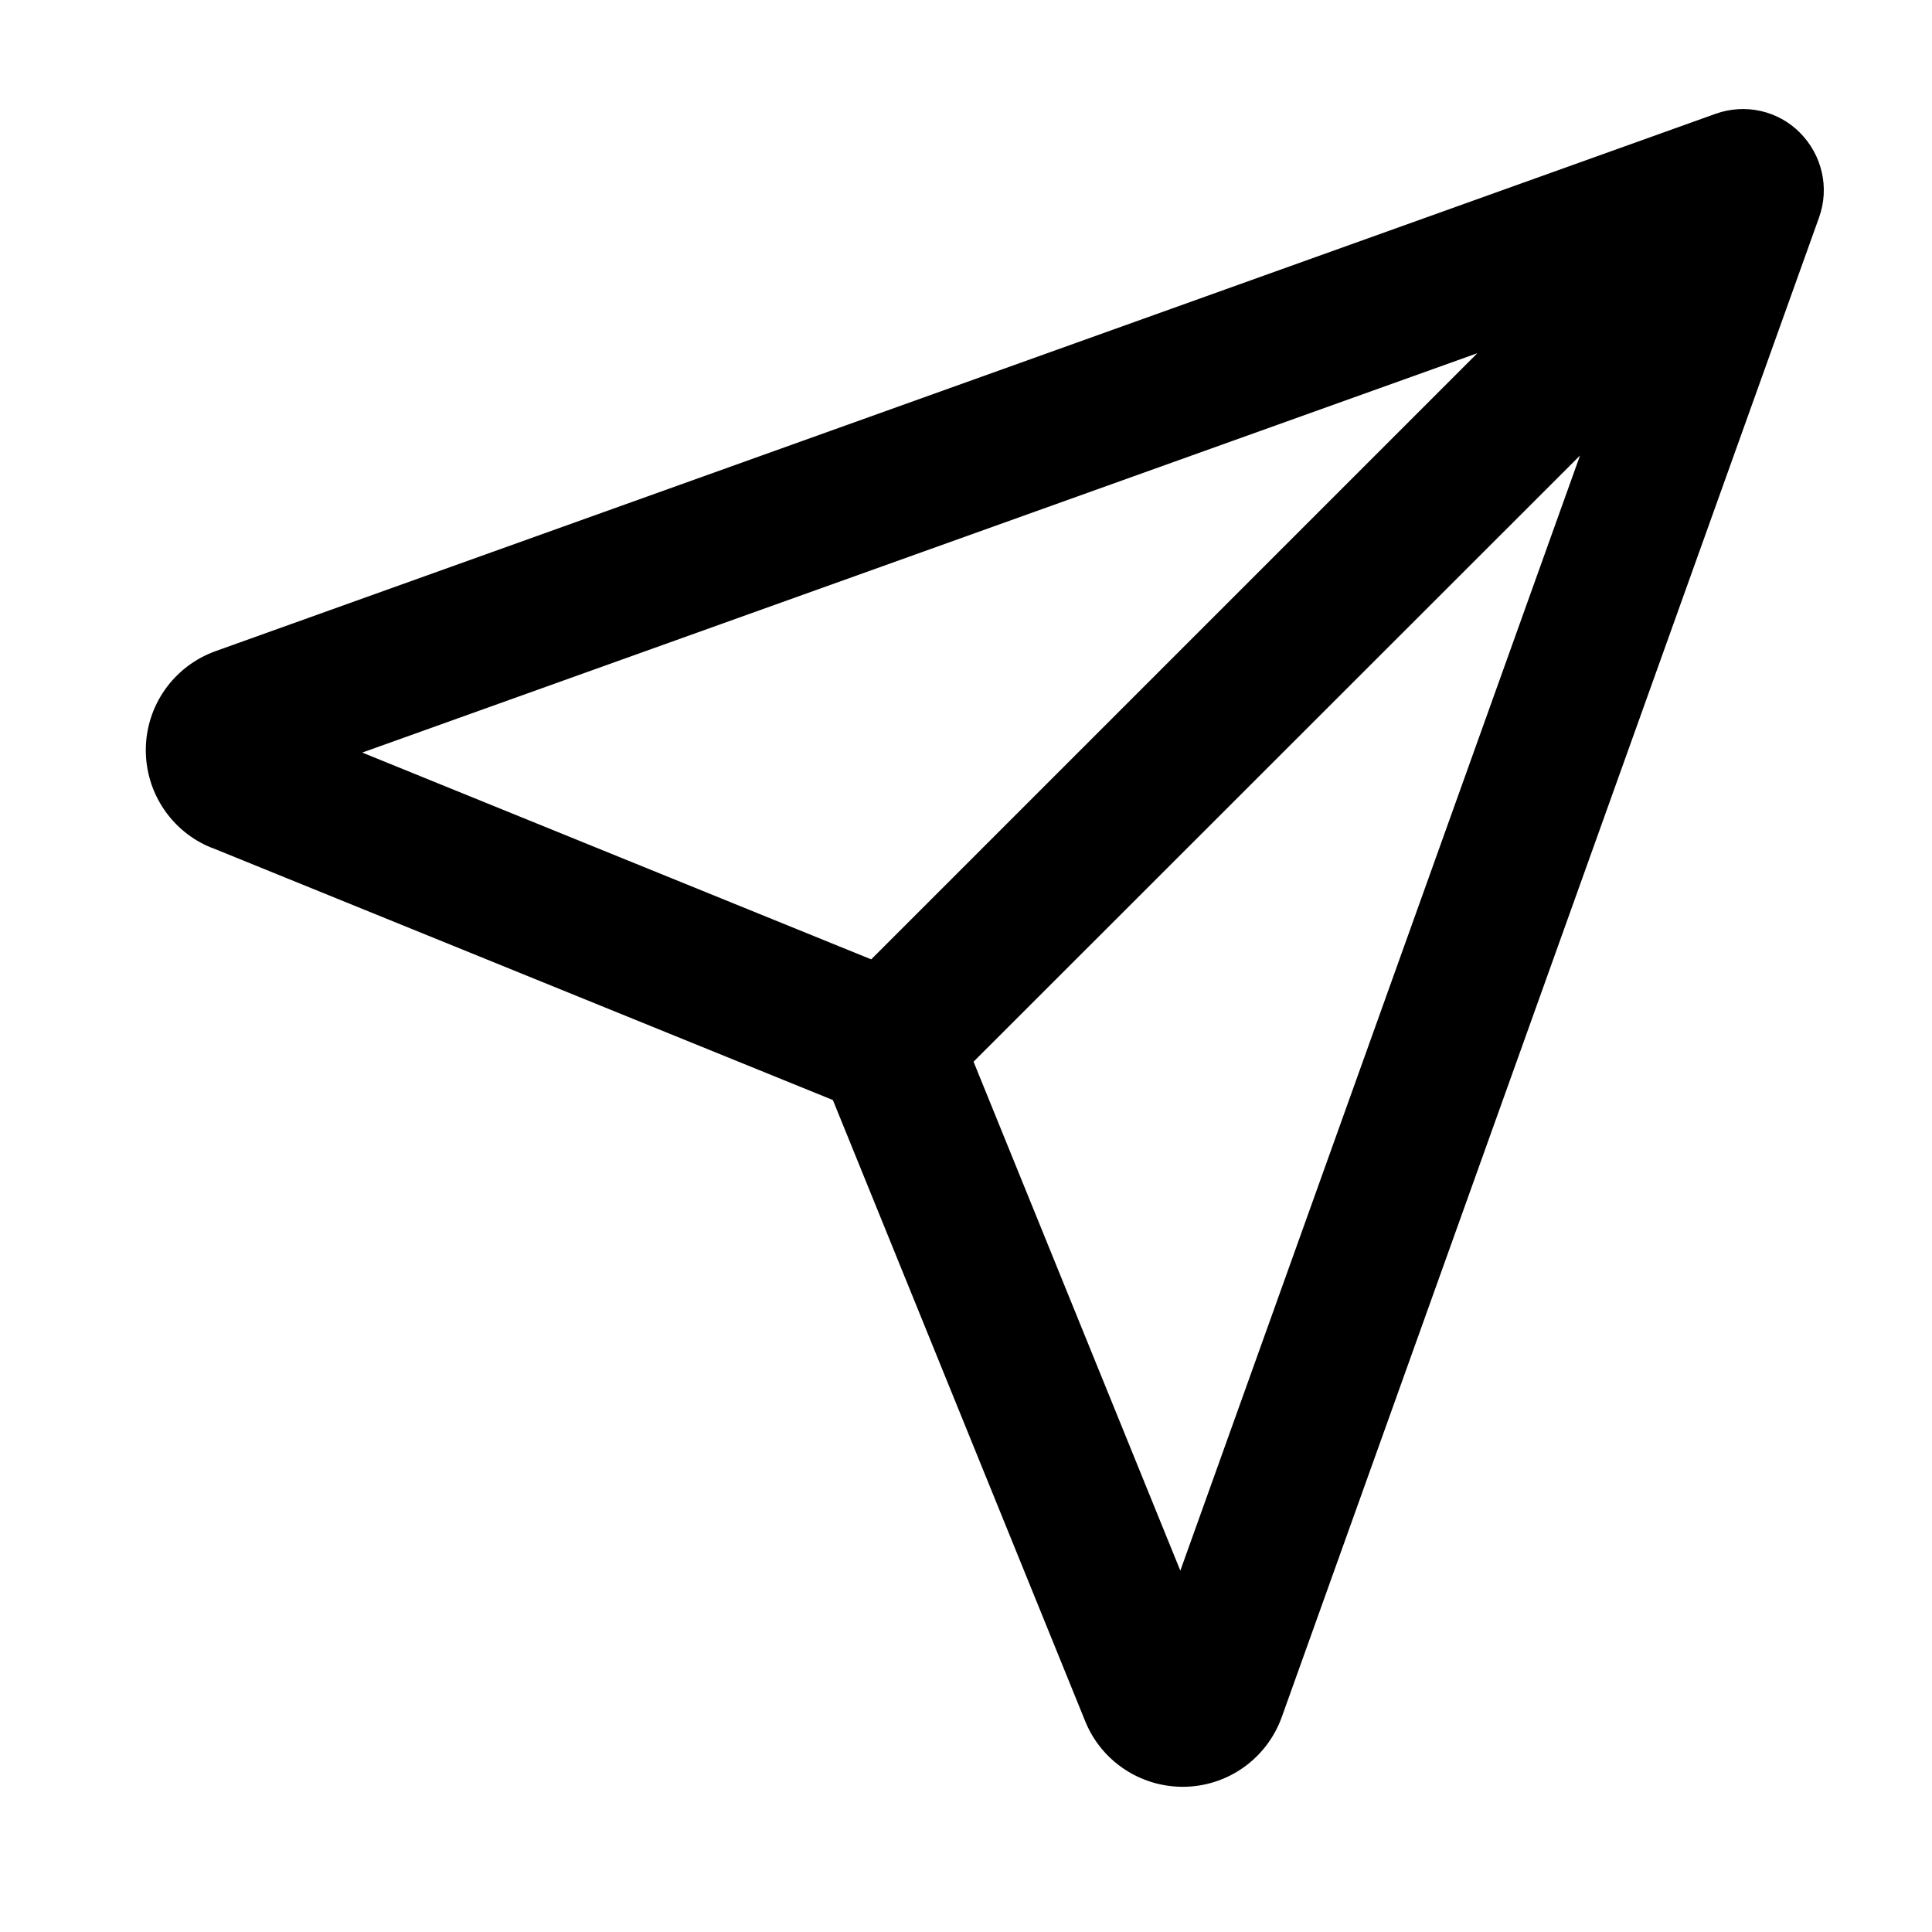
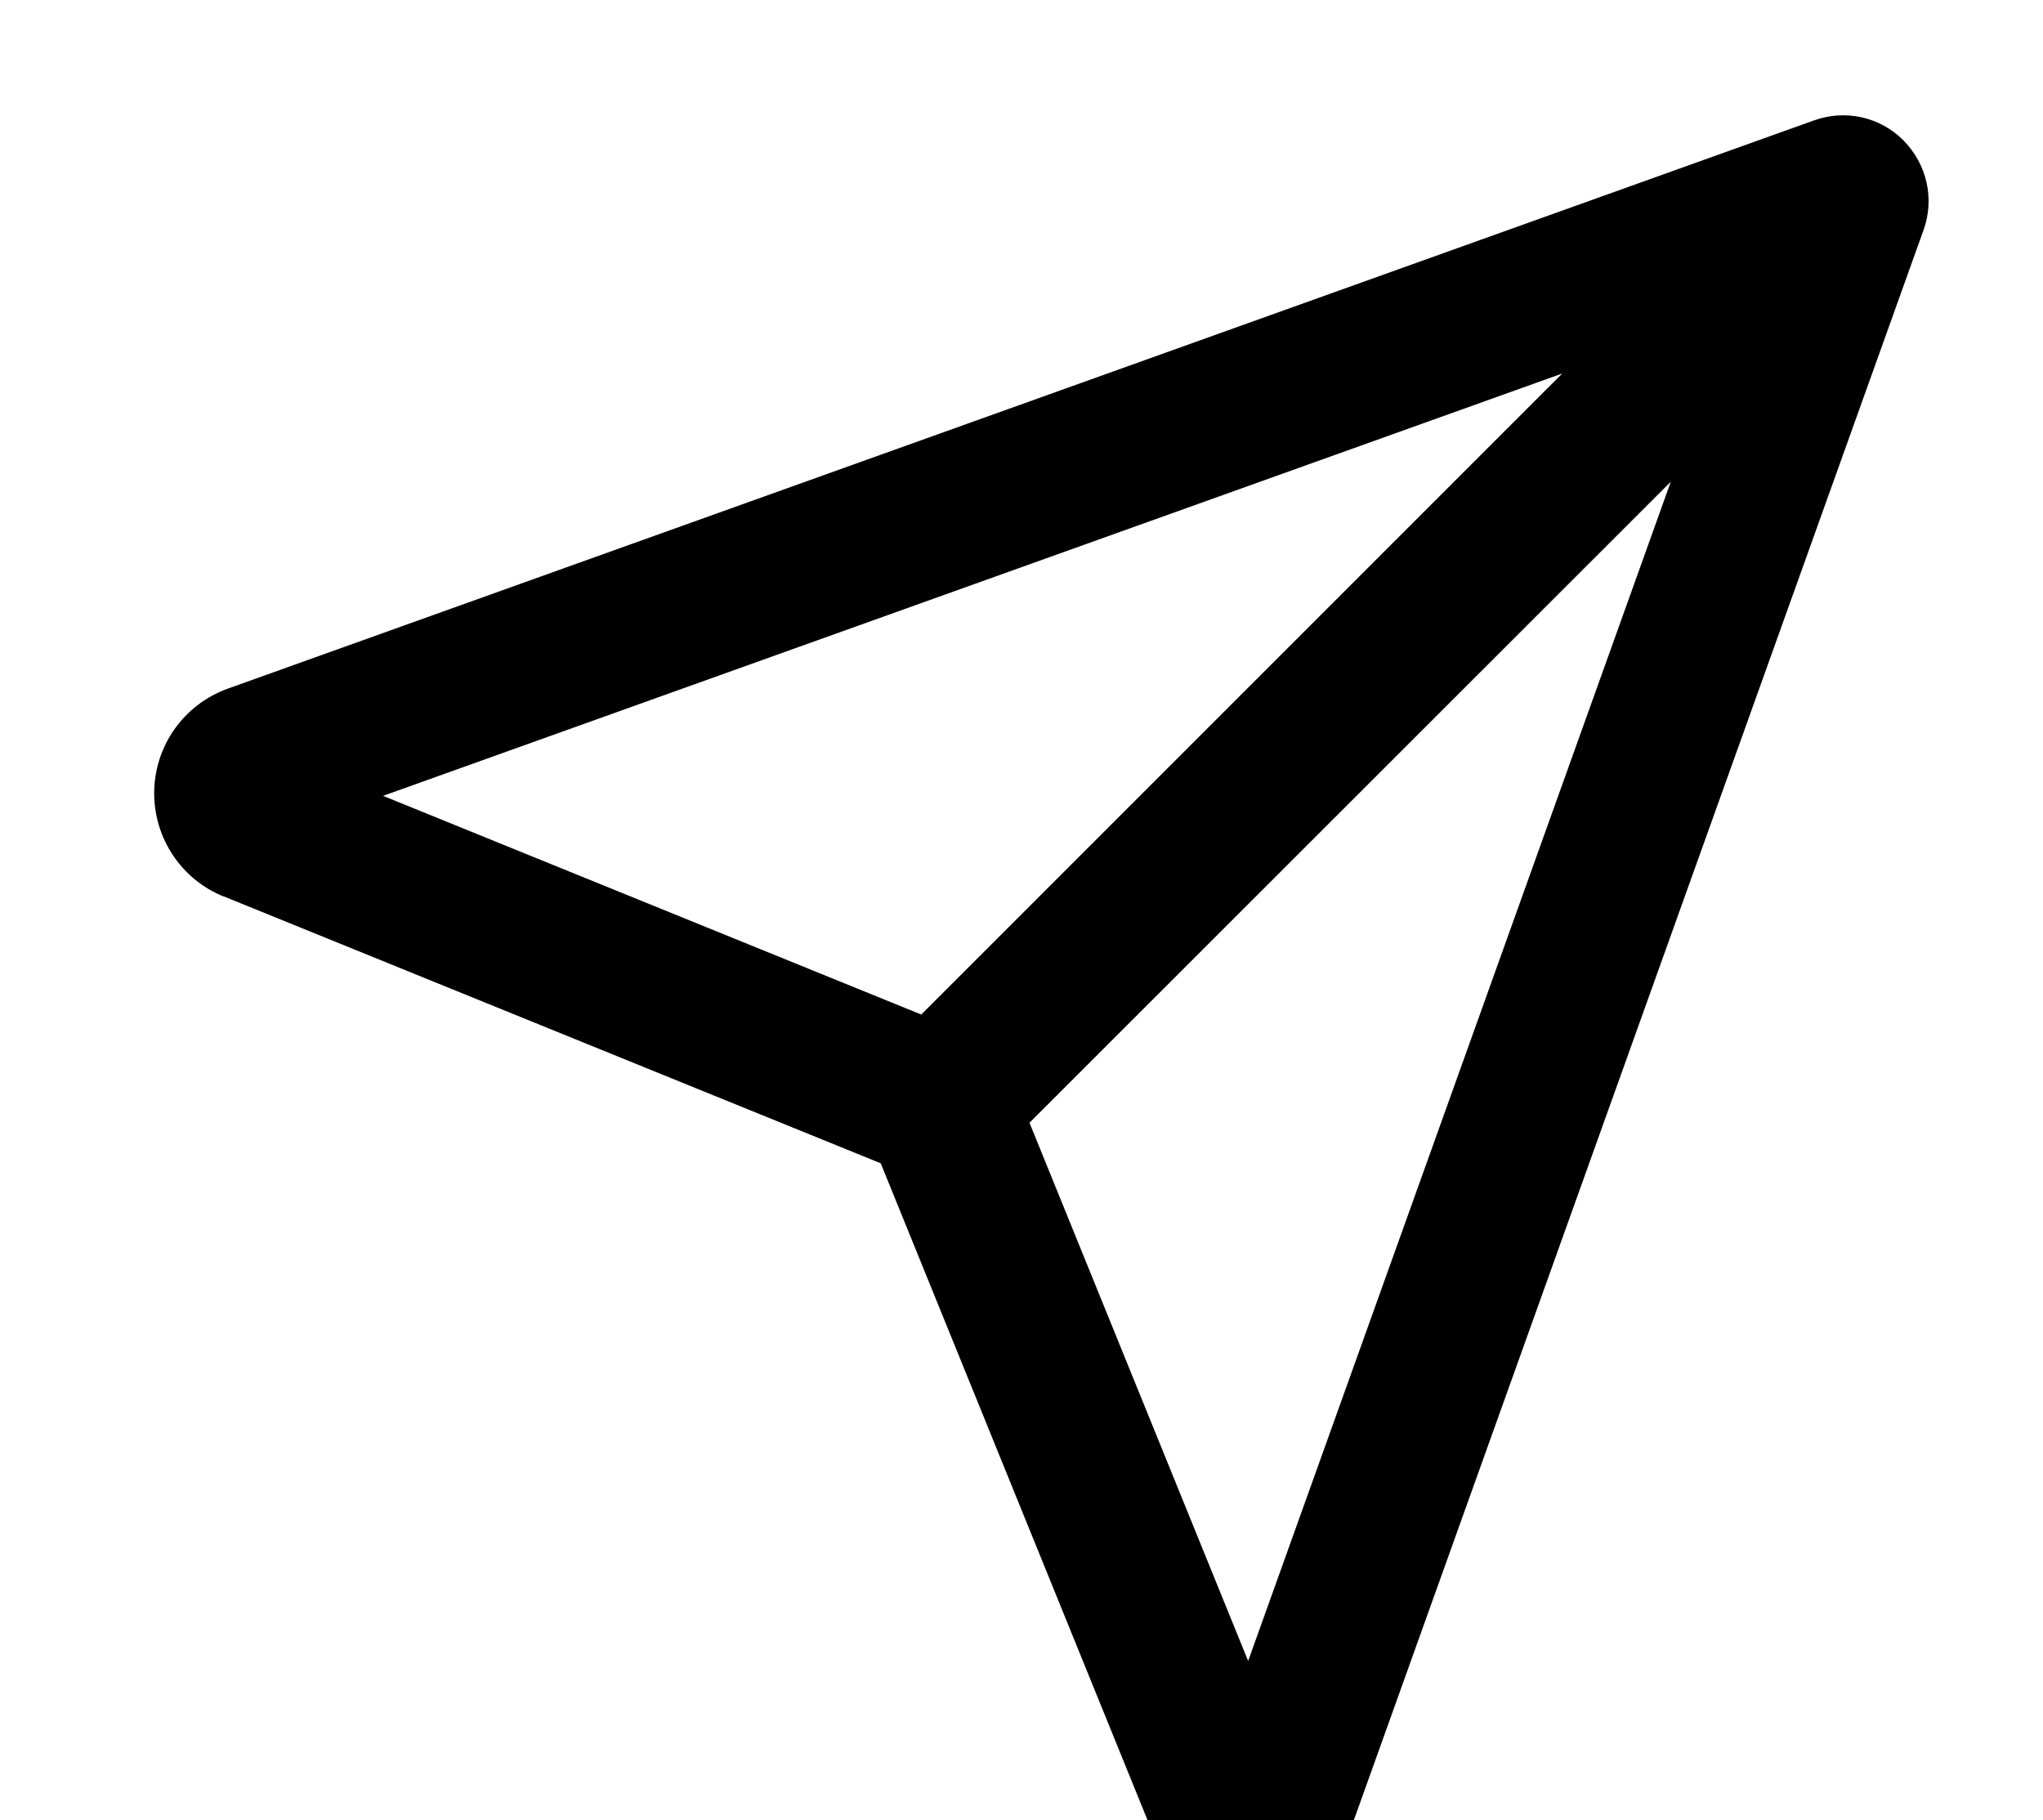
- <svg xmlns="http://www.w3.org/2000/svg" viewBox="0 0 640 640">
+ <svg xmlns="http://www.w3.org/2000/svg" class="wee" viewBox="0 0 640 570">
  <path d="M322.5 351.7L523.4 150.9L391 520.3L322.5 351.7zM489.4 117L288.6 317.8L120 249.3L489.4 117zM70.1 280.8L275.9 364.4L359.5 570.2C364.8 583.3 377.6 591.9 391.8 591.9C406.5 591.9 419.6 582.7 424.6 568.8L602.6 72C606.1 62.2 603.6 51.4 596.3 44C589 36.6 578.1 34.2 568.3 37.7L71.4 215.7C57.5 220.7 48.3 233.8 48.3 248.5C48.3 262.7 56.9 275.5 70 280.8z" />
</svg>
